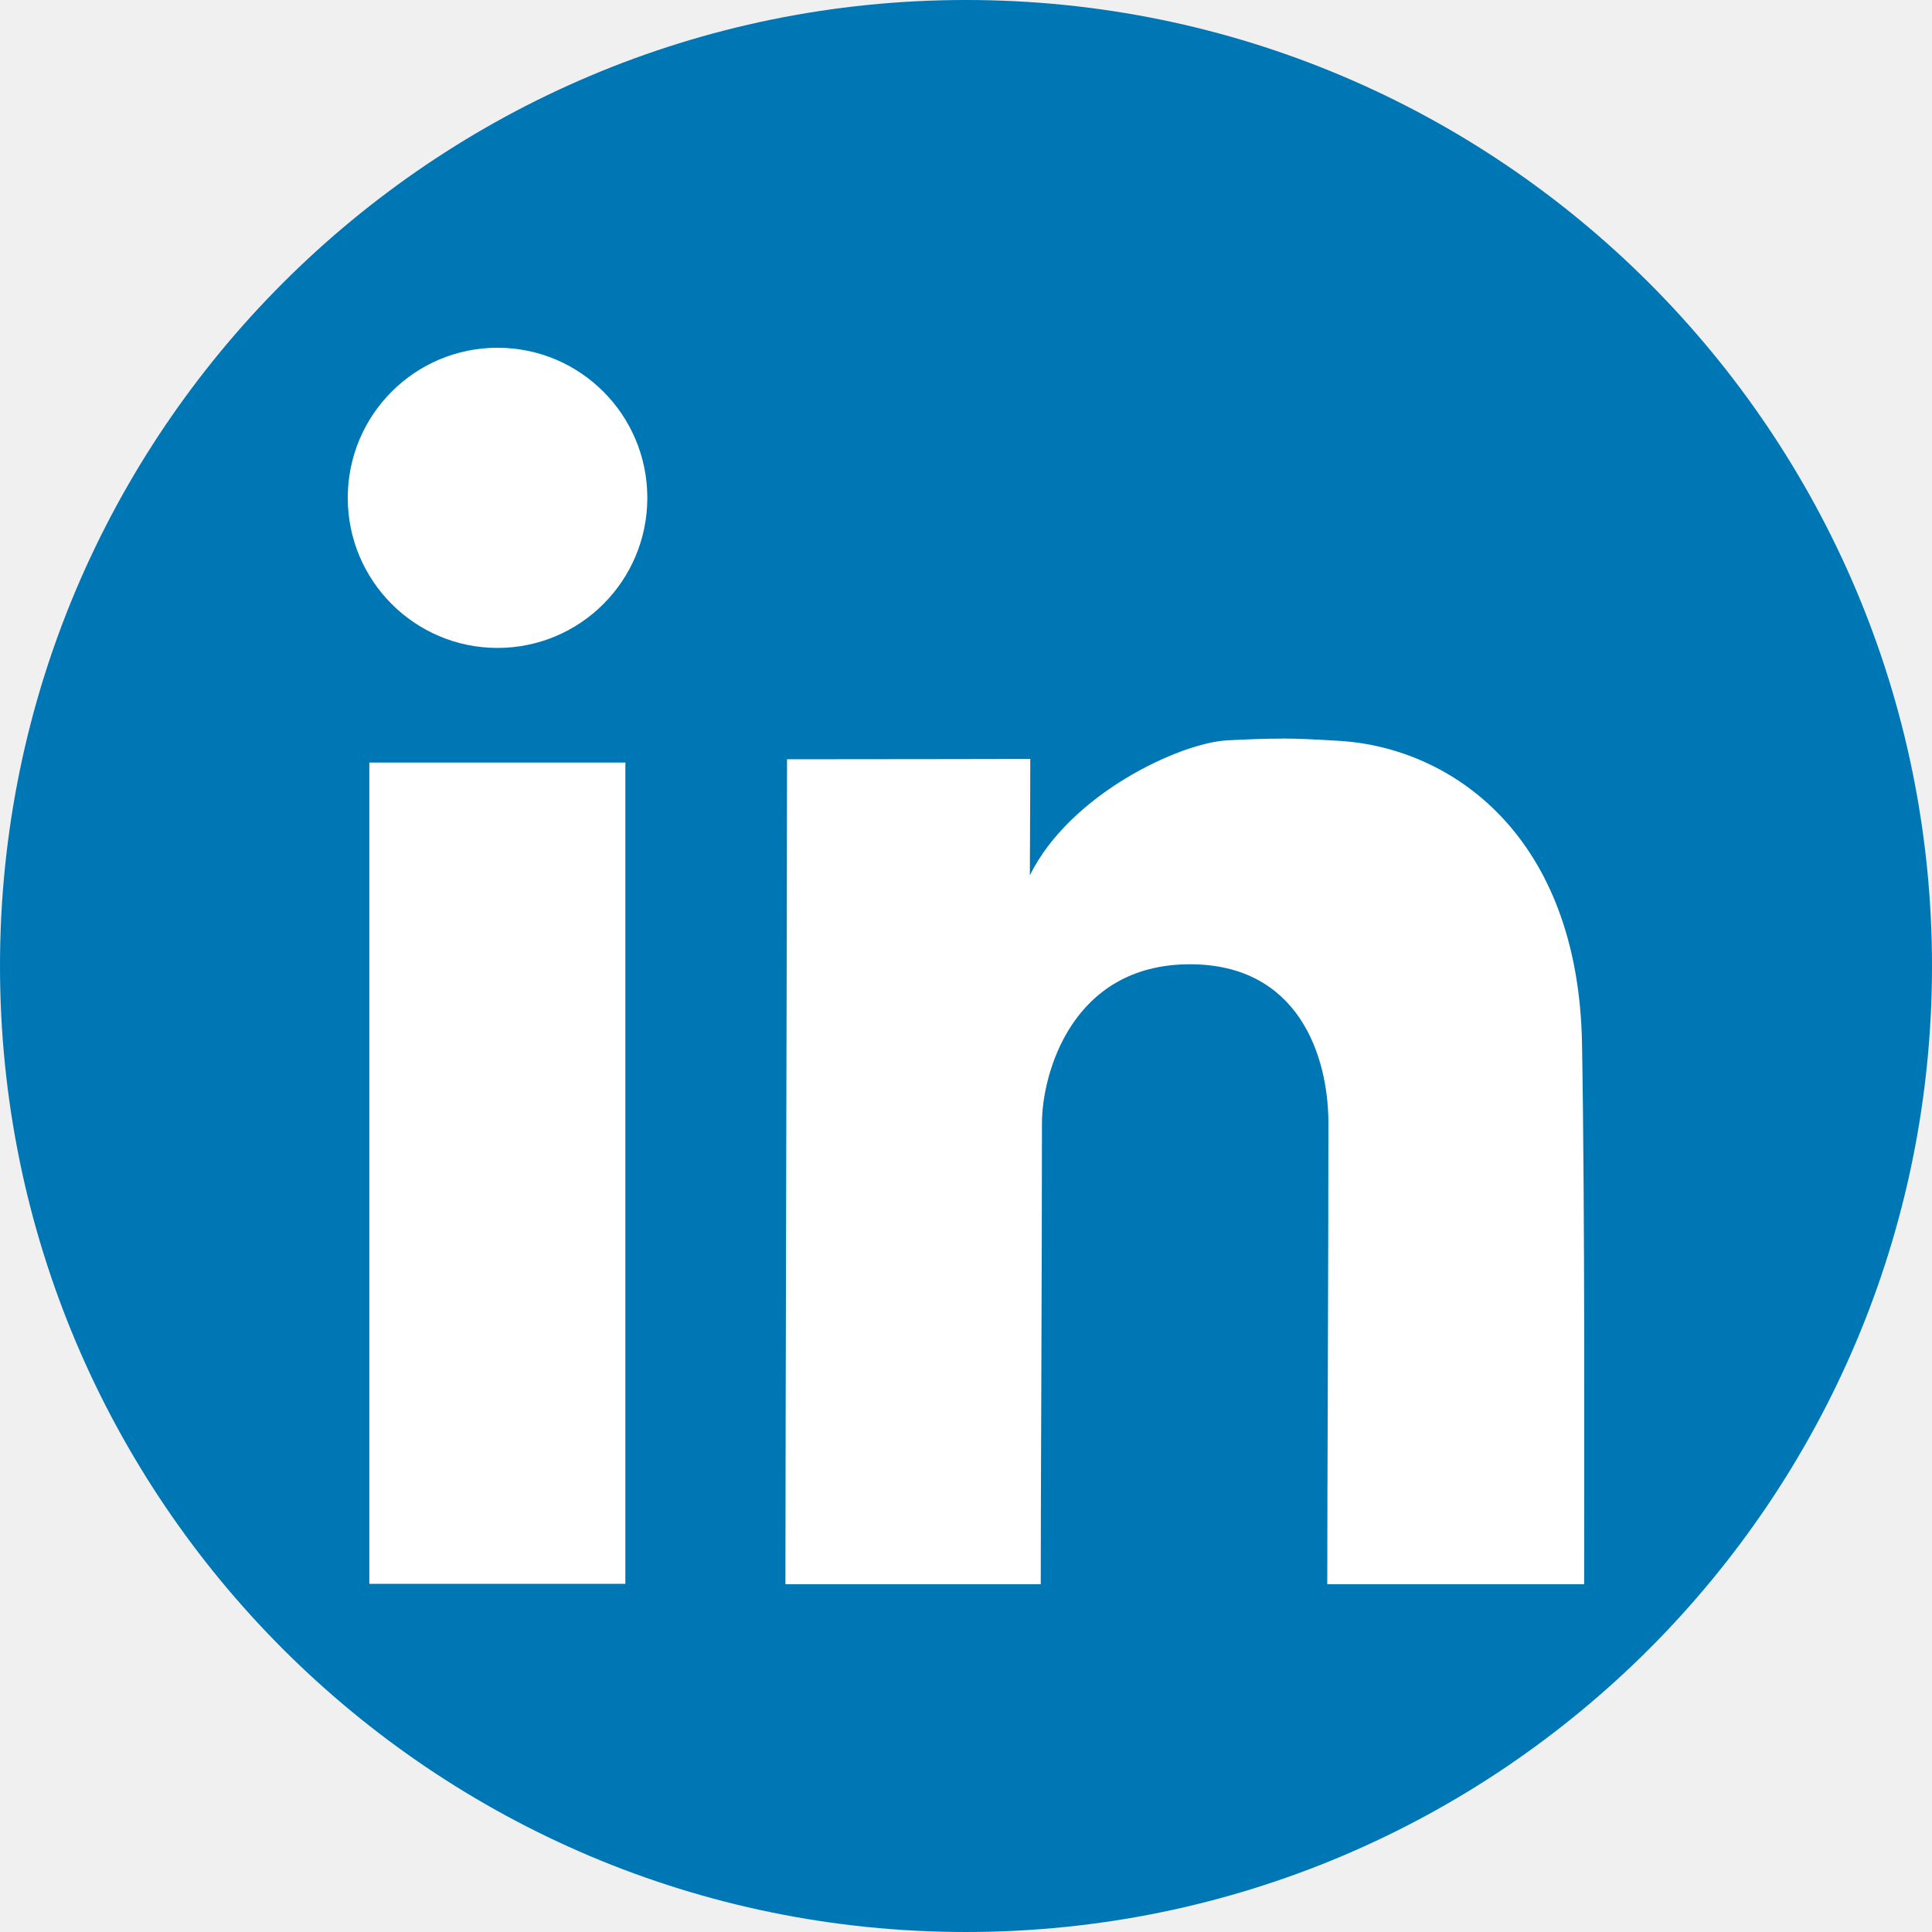
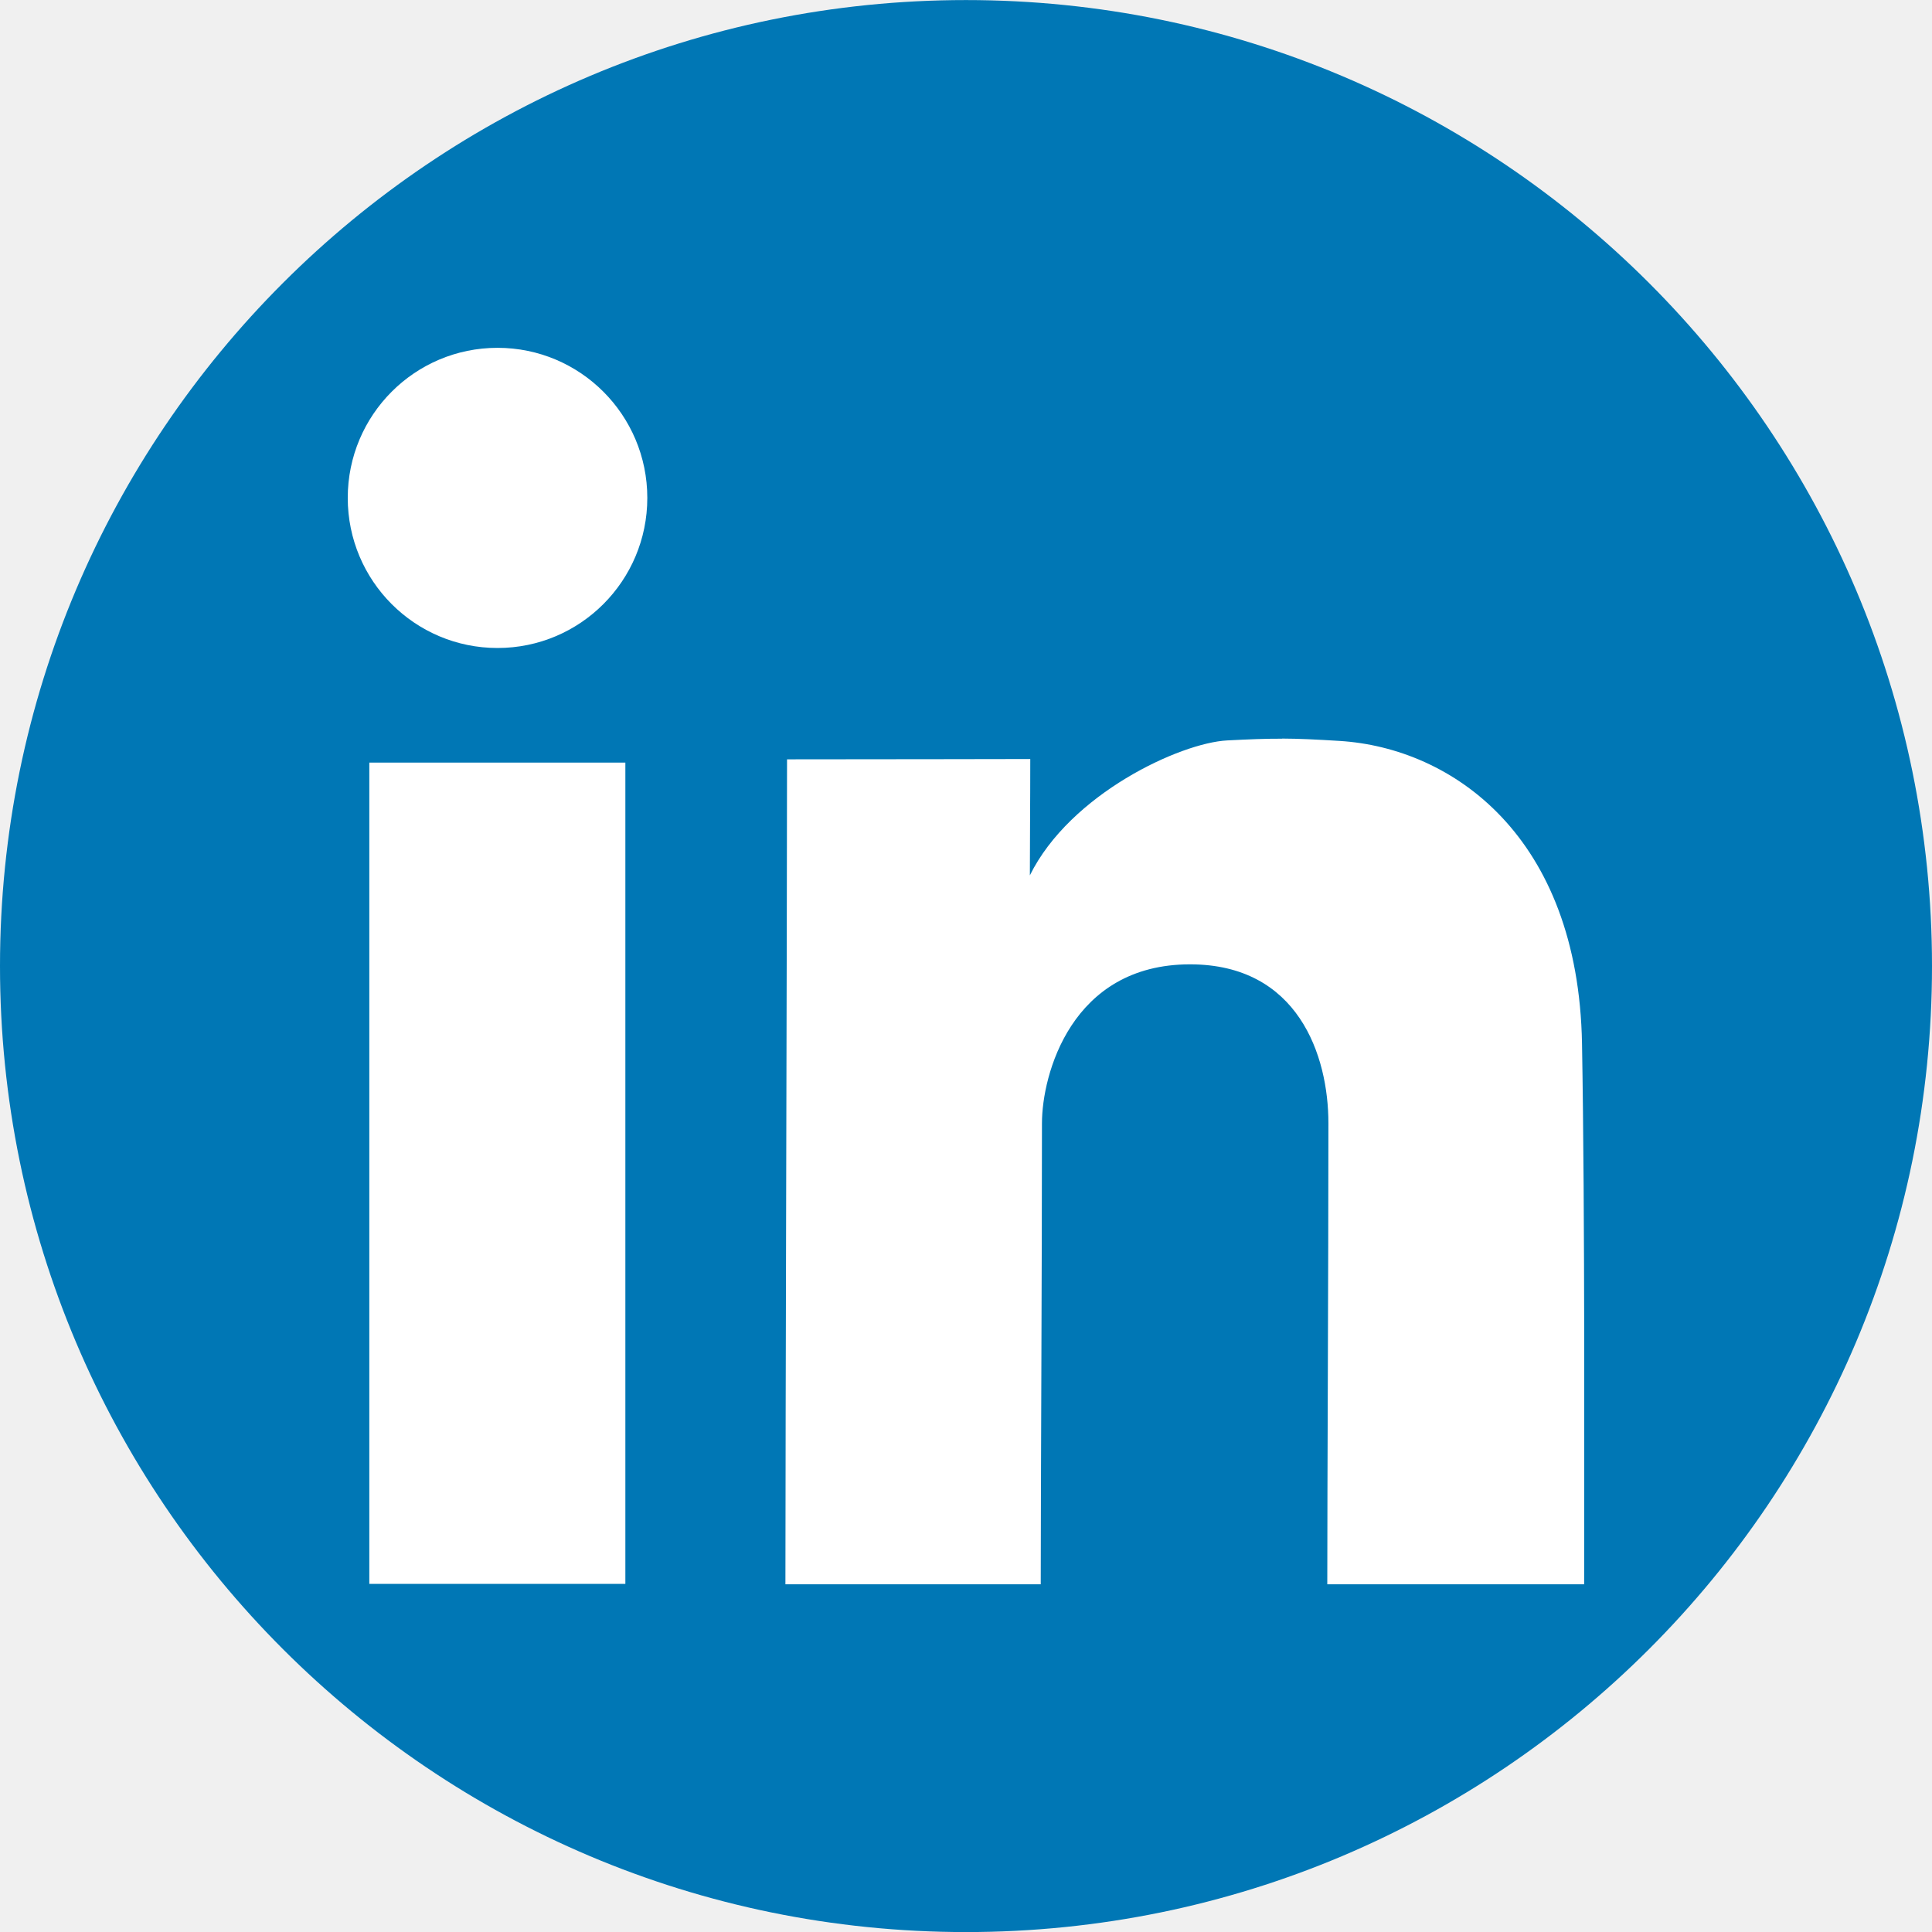
- <svg xmlns="http://www.w3.org/2000/svg" height="128" width="128">
-   <g transform="matrix(.256 0 0 .256 0 -141.405)">
-     <rect height="500" rx="250" ry="250" width="500" y="552.362" fill="#0077b5" />
-     <path d="M128.763 642.362c-21.413 0-38.763 17.39-38.763 38.842 0 21.454 17.35 38.842 38.763 38.842 21.414 0 38.763-17.388 38.763-38.842 0-21.453-17.35-38.842-38.763-38.842zM331.79 743.494v.026c-4.378-.015-8.626.16-14.184.447-12.189.631-40.656 13.838-51.079 34.922 0-9.154.106-17.56.106-30.106-12.486 0-28.825.08-62.948.08 0 38.307-.42 173.97-.42 213.5h66.078c0-23.45.316-82.354.316-119.343 0-12.42 7.508-41.105 38.316-41.105 27.974 0 35.815 23.577 35.815 41.105 0 38.523-.289 92.976-.289 119.342h66.474c0-25.772.236-95.779-.553-139.947-.958-53.628-33.533-76.51-62.763-78.316-6.015-.371-10.49-.59-14.869-.605zm-236.21 6.21v212.553h66.263V749.704z" fill="#fff" />
+ <svg xmlns="http://www.w3.org/2000/svg" height="128" viewBox="0 0 128 128" width="128">
+   <g transform="matrix(.256 0 0 .256 0 -141.4)">
+     <rect y="552.36" width="500" height="500" rx="250" ry="250" fill="#0077b5" />
+     <path d="M128.76 642.36c-21.414 0-38.763 17.389-38.763 38.842s17.35 38.842 38.763 38.842 38.763-17.389 38.763-38.842-17.35-38.842-38.763-38.842zm203.03 101.13v.026c-4.378-.015-8.627.16-14.184.448-12.189.63-40.656 13.838-51.079 34.92 0-9.153.105-17.56.105-30.104-12.485 0-28.824.079-62.947.079 0 38.308-.42 173.97-.42 213.5h66.078c0-23.45.316-82.353.316-119.34 0-12.42 7.508-41.105 38.316-41.105 27.974 0 35.816 23.577 35.816 41.105 0 38.523-.29 92.976-.29 119.34h66.475c0-25.772.236-95.78-.553-139.95-.958-53.628-33.533-76.51-62.763-78.316-6.015-.372-10.49-.59-14.868-.606zM95.58 749.7v212.55h66.263V749.7z" fill="#fff" />
  </g>
</svg>
